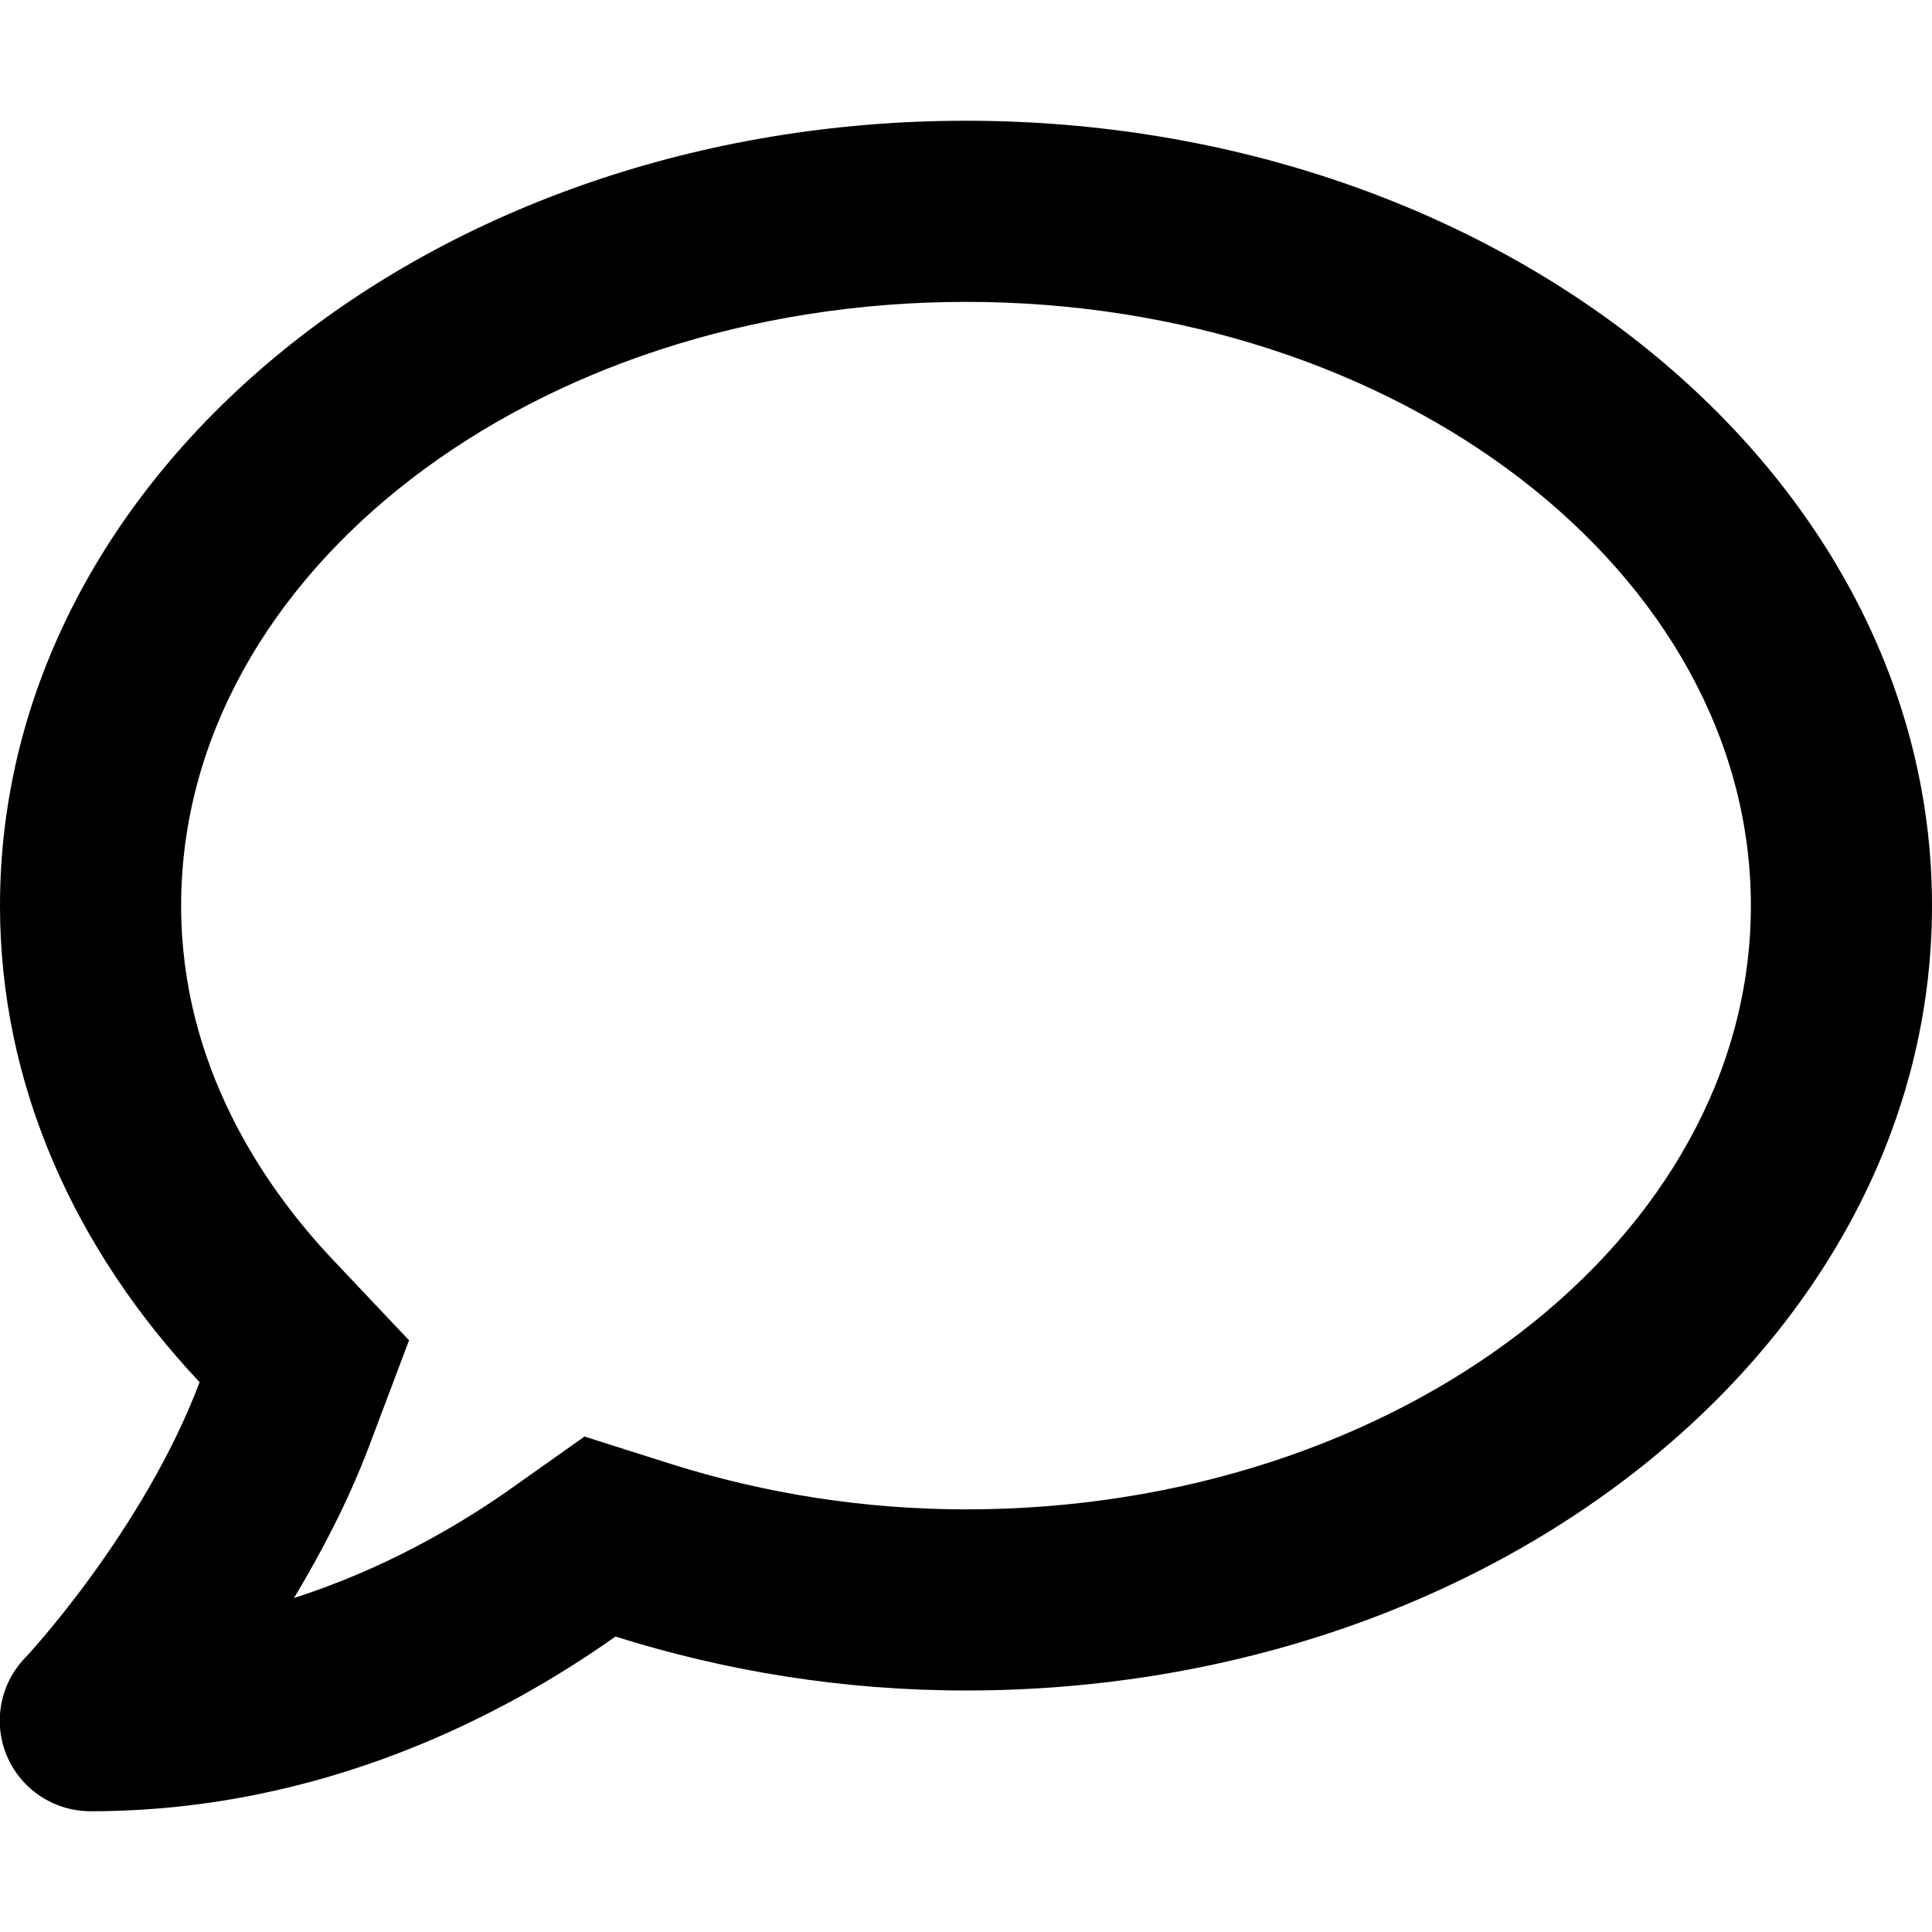
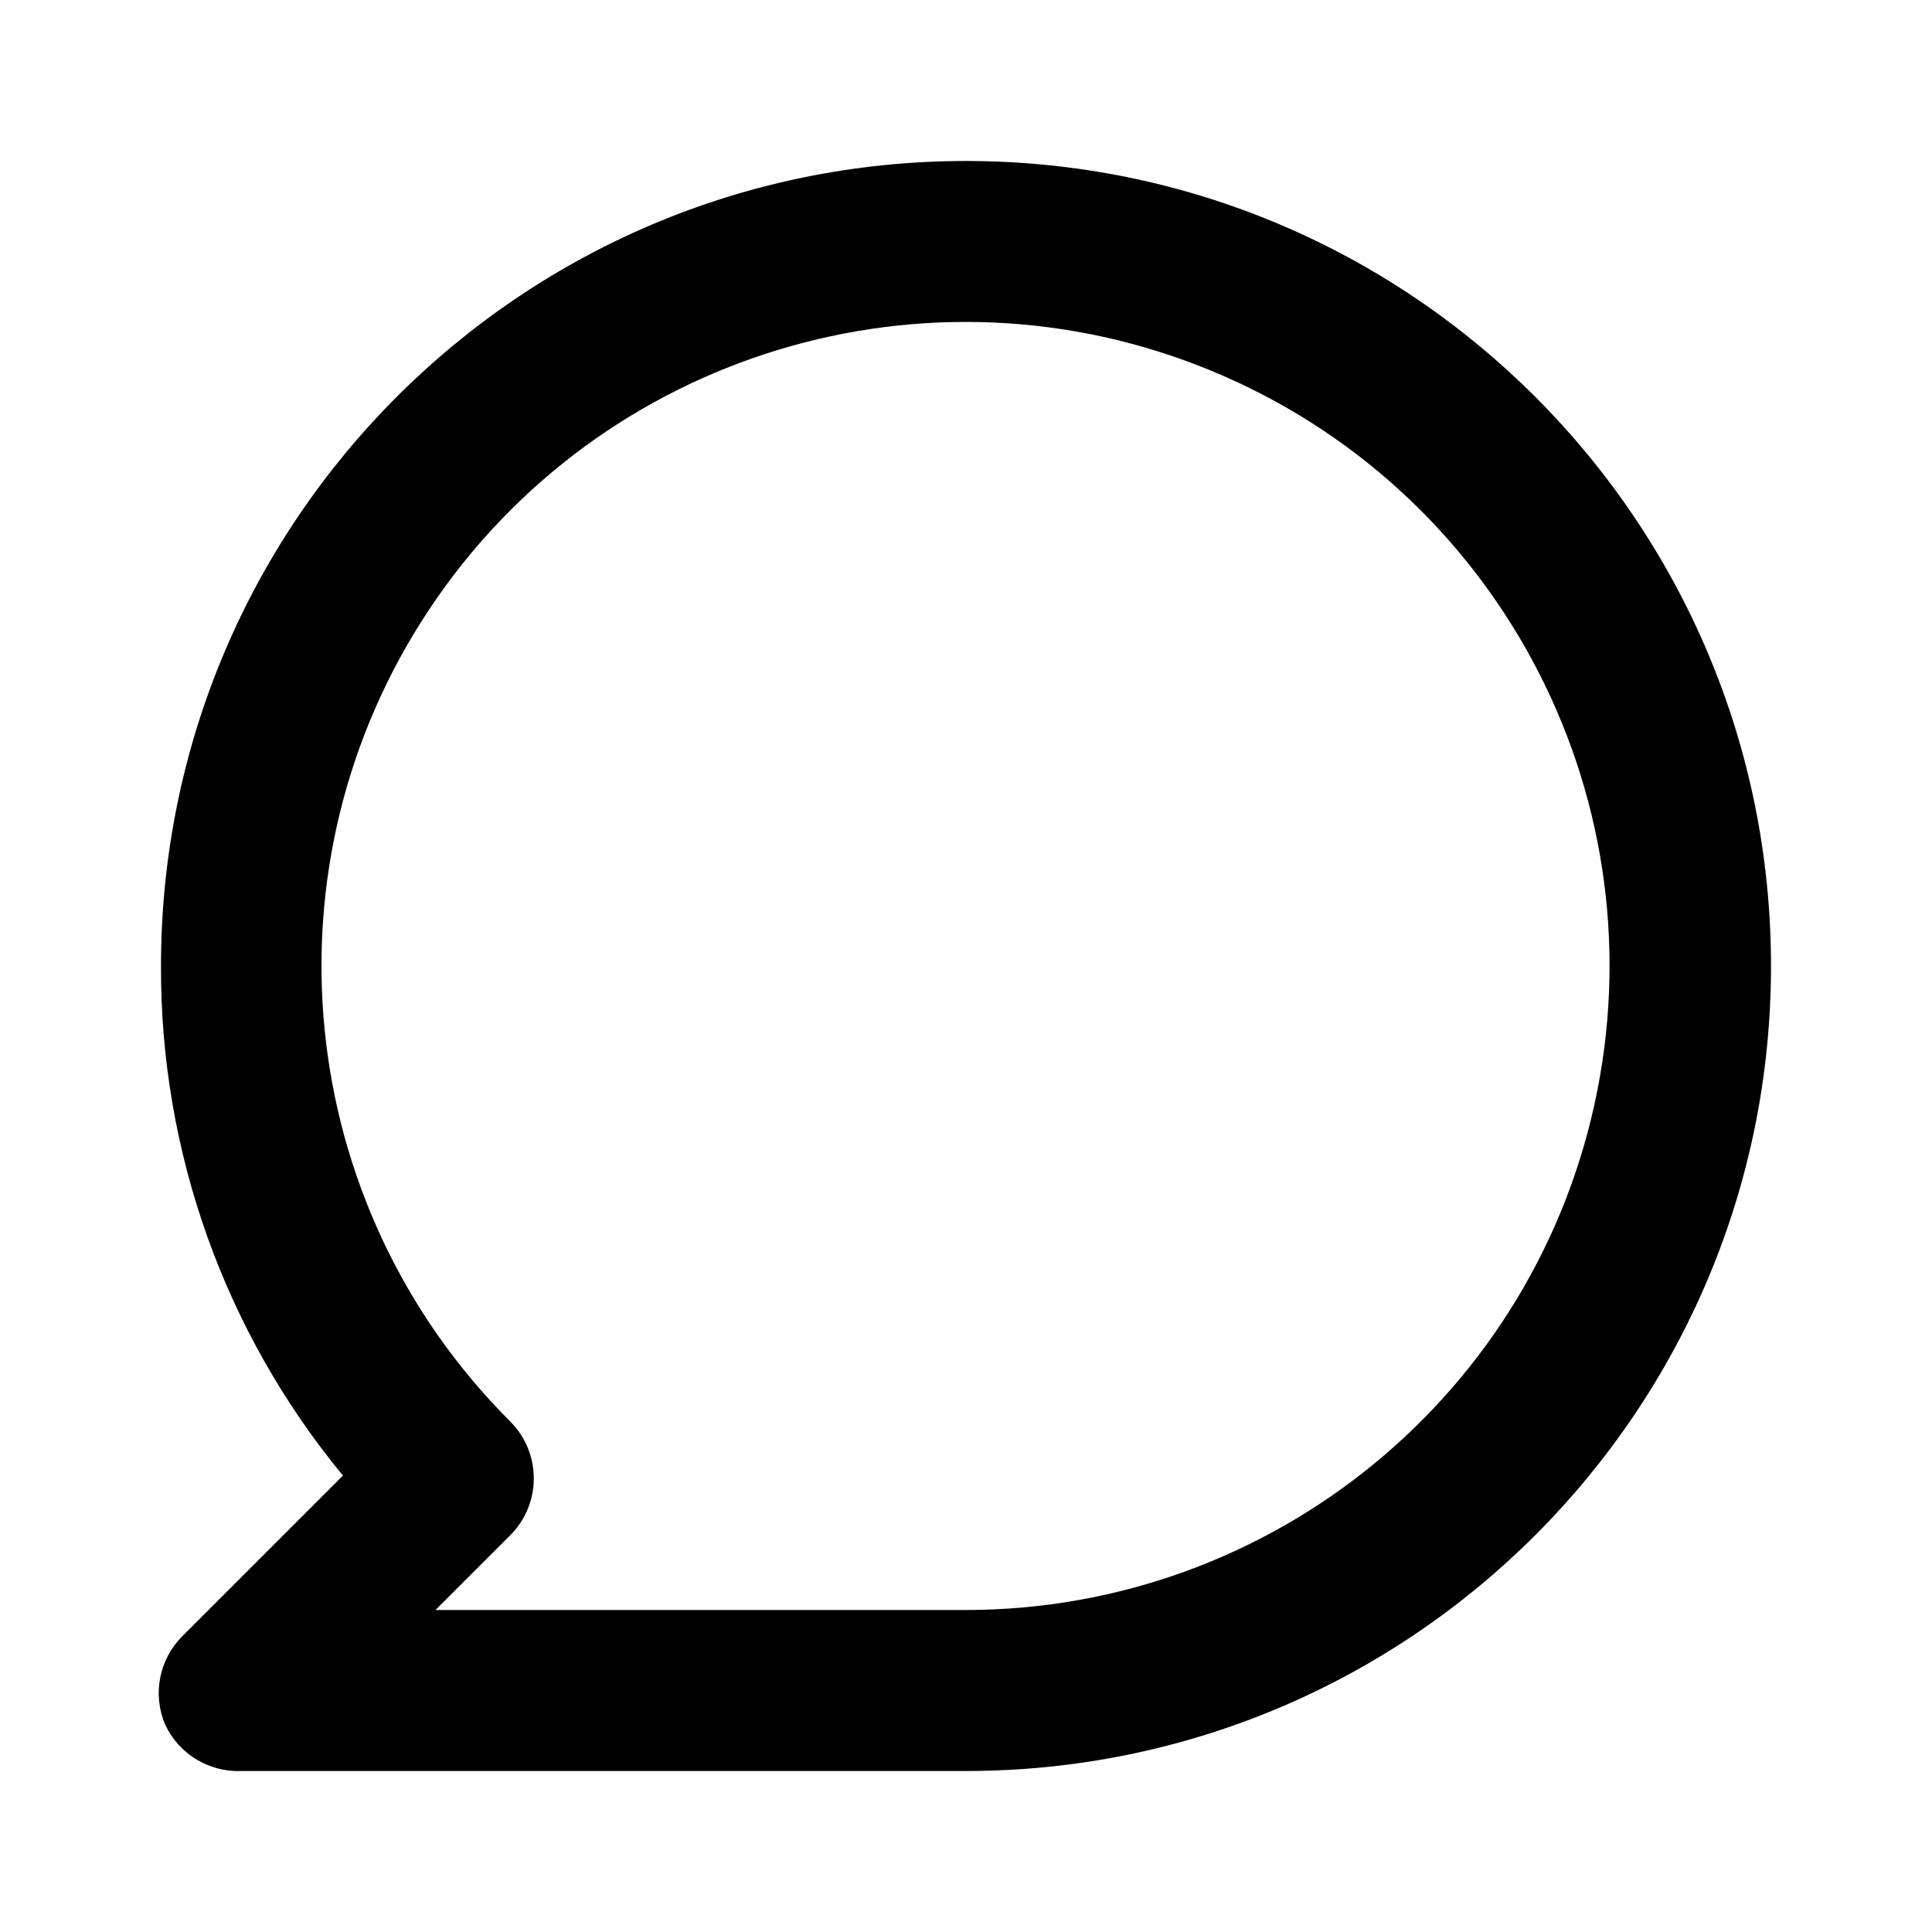
- <svg xmlns="http://www.w3.org/2000/svg" width="512px" height="512px" viewBox="0 0 512 512">
-   <path d="M256 32C114.6 32 0 125.1 0 240c0 47.6 19.9 91.2 52.9 126.3C38 405.7 7 439.1 6.5 439.5c-6.6 7-8.4 17.2-4.6 26S14.4 480 24 480c61.5 0 110-25.7 139.1-46.3C192 442.8 223.2 448 256 448c141.4 0 256-93.1 256-208S397.4 32 256 32zm0 368c-26.7 0-53.1-4.1-78.4-12.1l-22.7-7.2-19.5 13.8c-14.3 10.1-33.9 21.4-57.5 29 7.3-12.1 14.4-25.7 19.9-40.2l10.6-28.1-20.6-21.8C69.7 314.1 48 282.2 48 240c0-88.2 93.3-160 208-160s208 71.8 208 160-93.3 160-208 160z" />
+ <svg xmlns="http://www.w3.org/2000/svg" width="24px" height="24px" viewBox="0 0 24 24">
+   <path d="M12,2A10,10,0,0,0,2,12a9.89,9.89,0,0,0,2.26,6.33l-2,2a1,1,0,0,0-.21,1.09A1,1,0,0,0,3,22h9A10,10,0,0,0,12,2Zm0,18H5.41l.93-.93a1,1,0,0,0,0-1.41A8,8,0,1,1,12,20Z" />
</svg>
